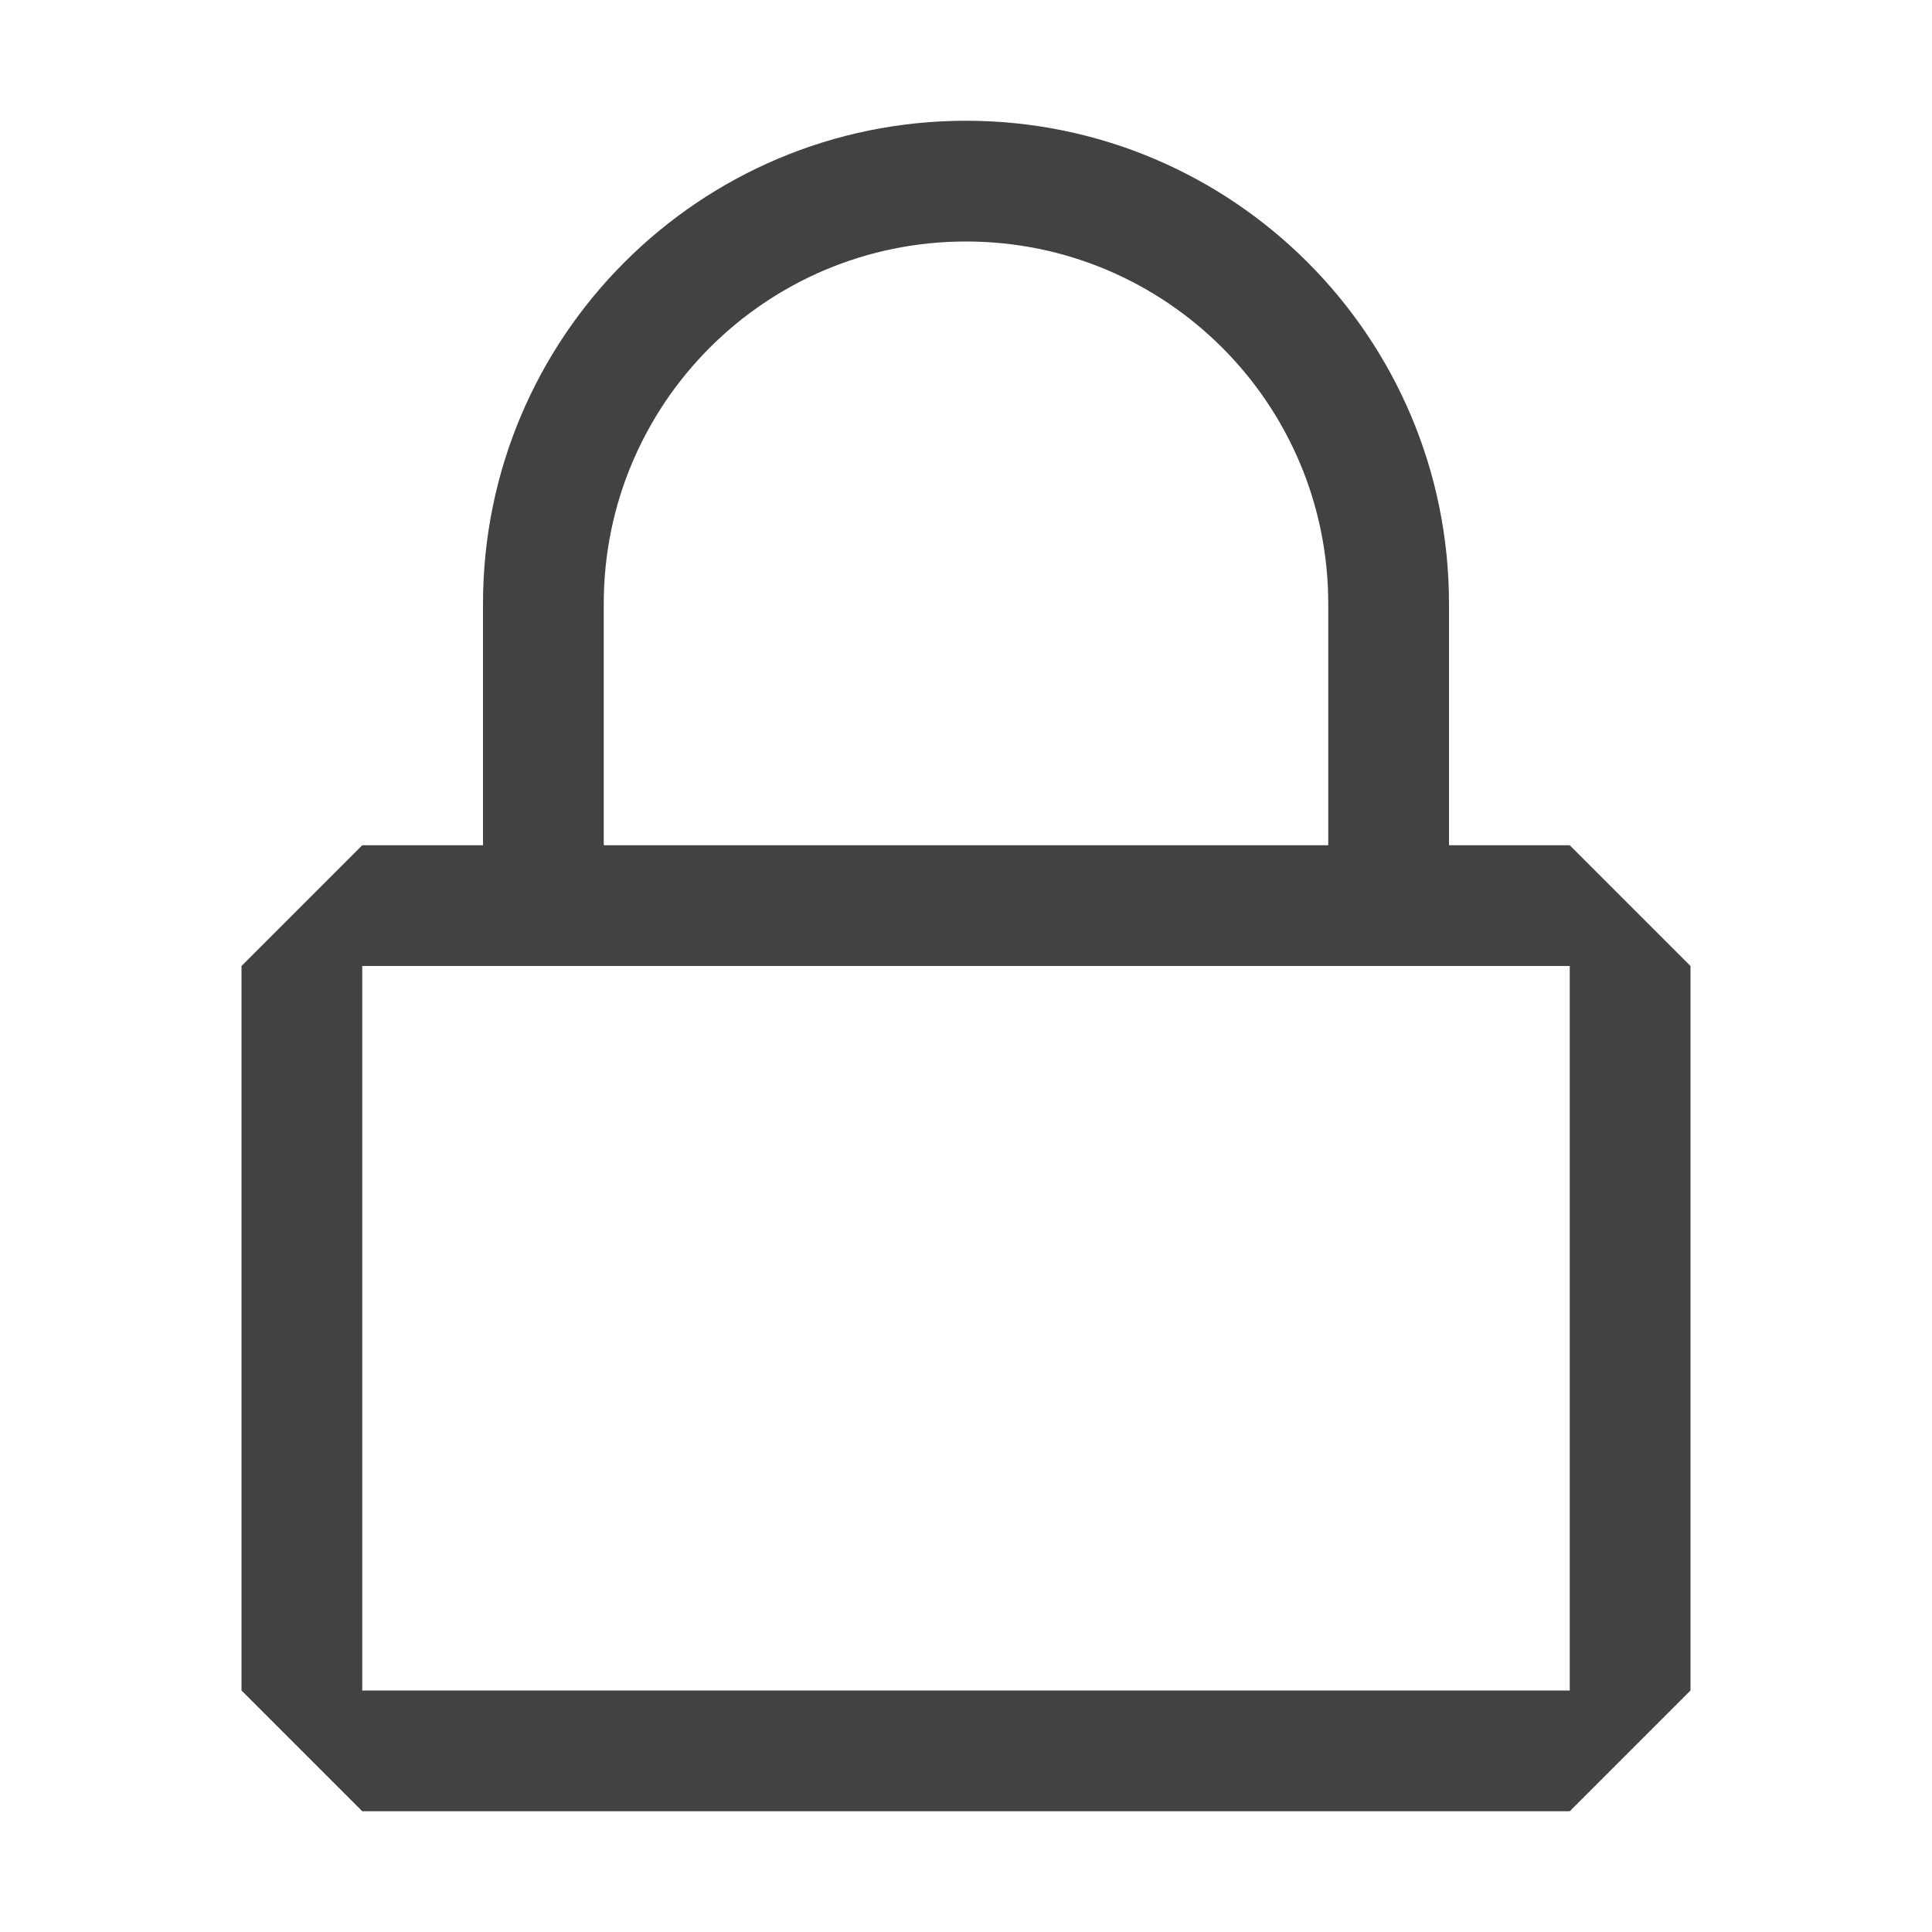
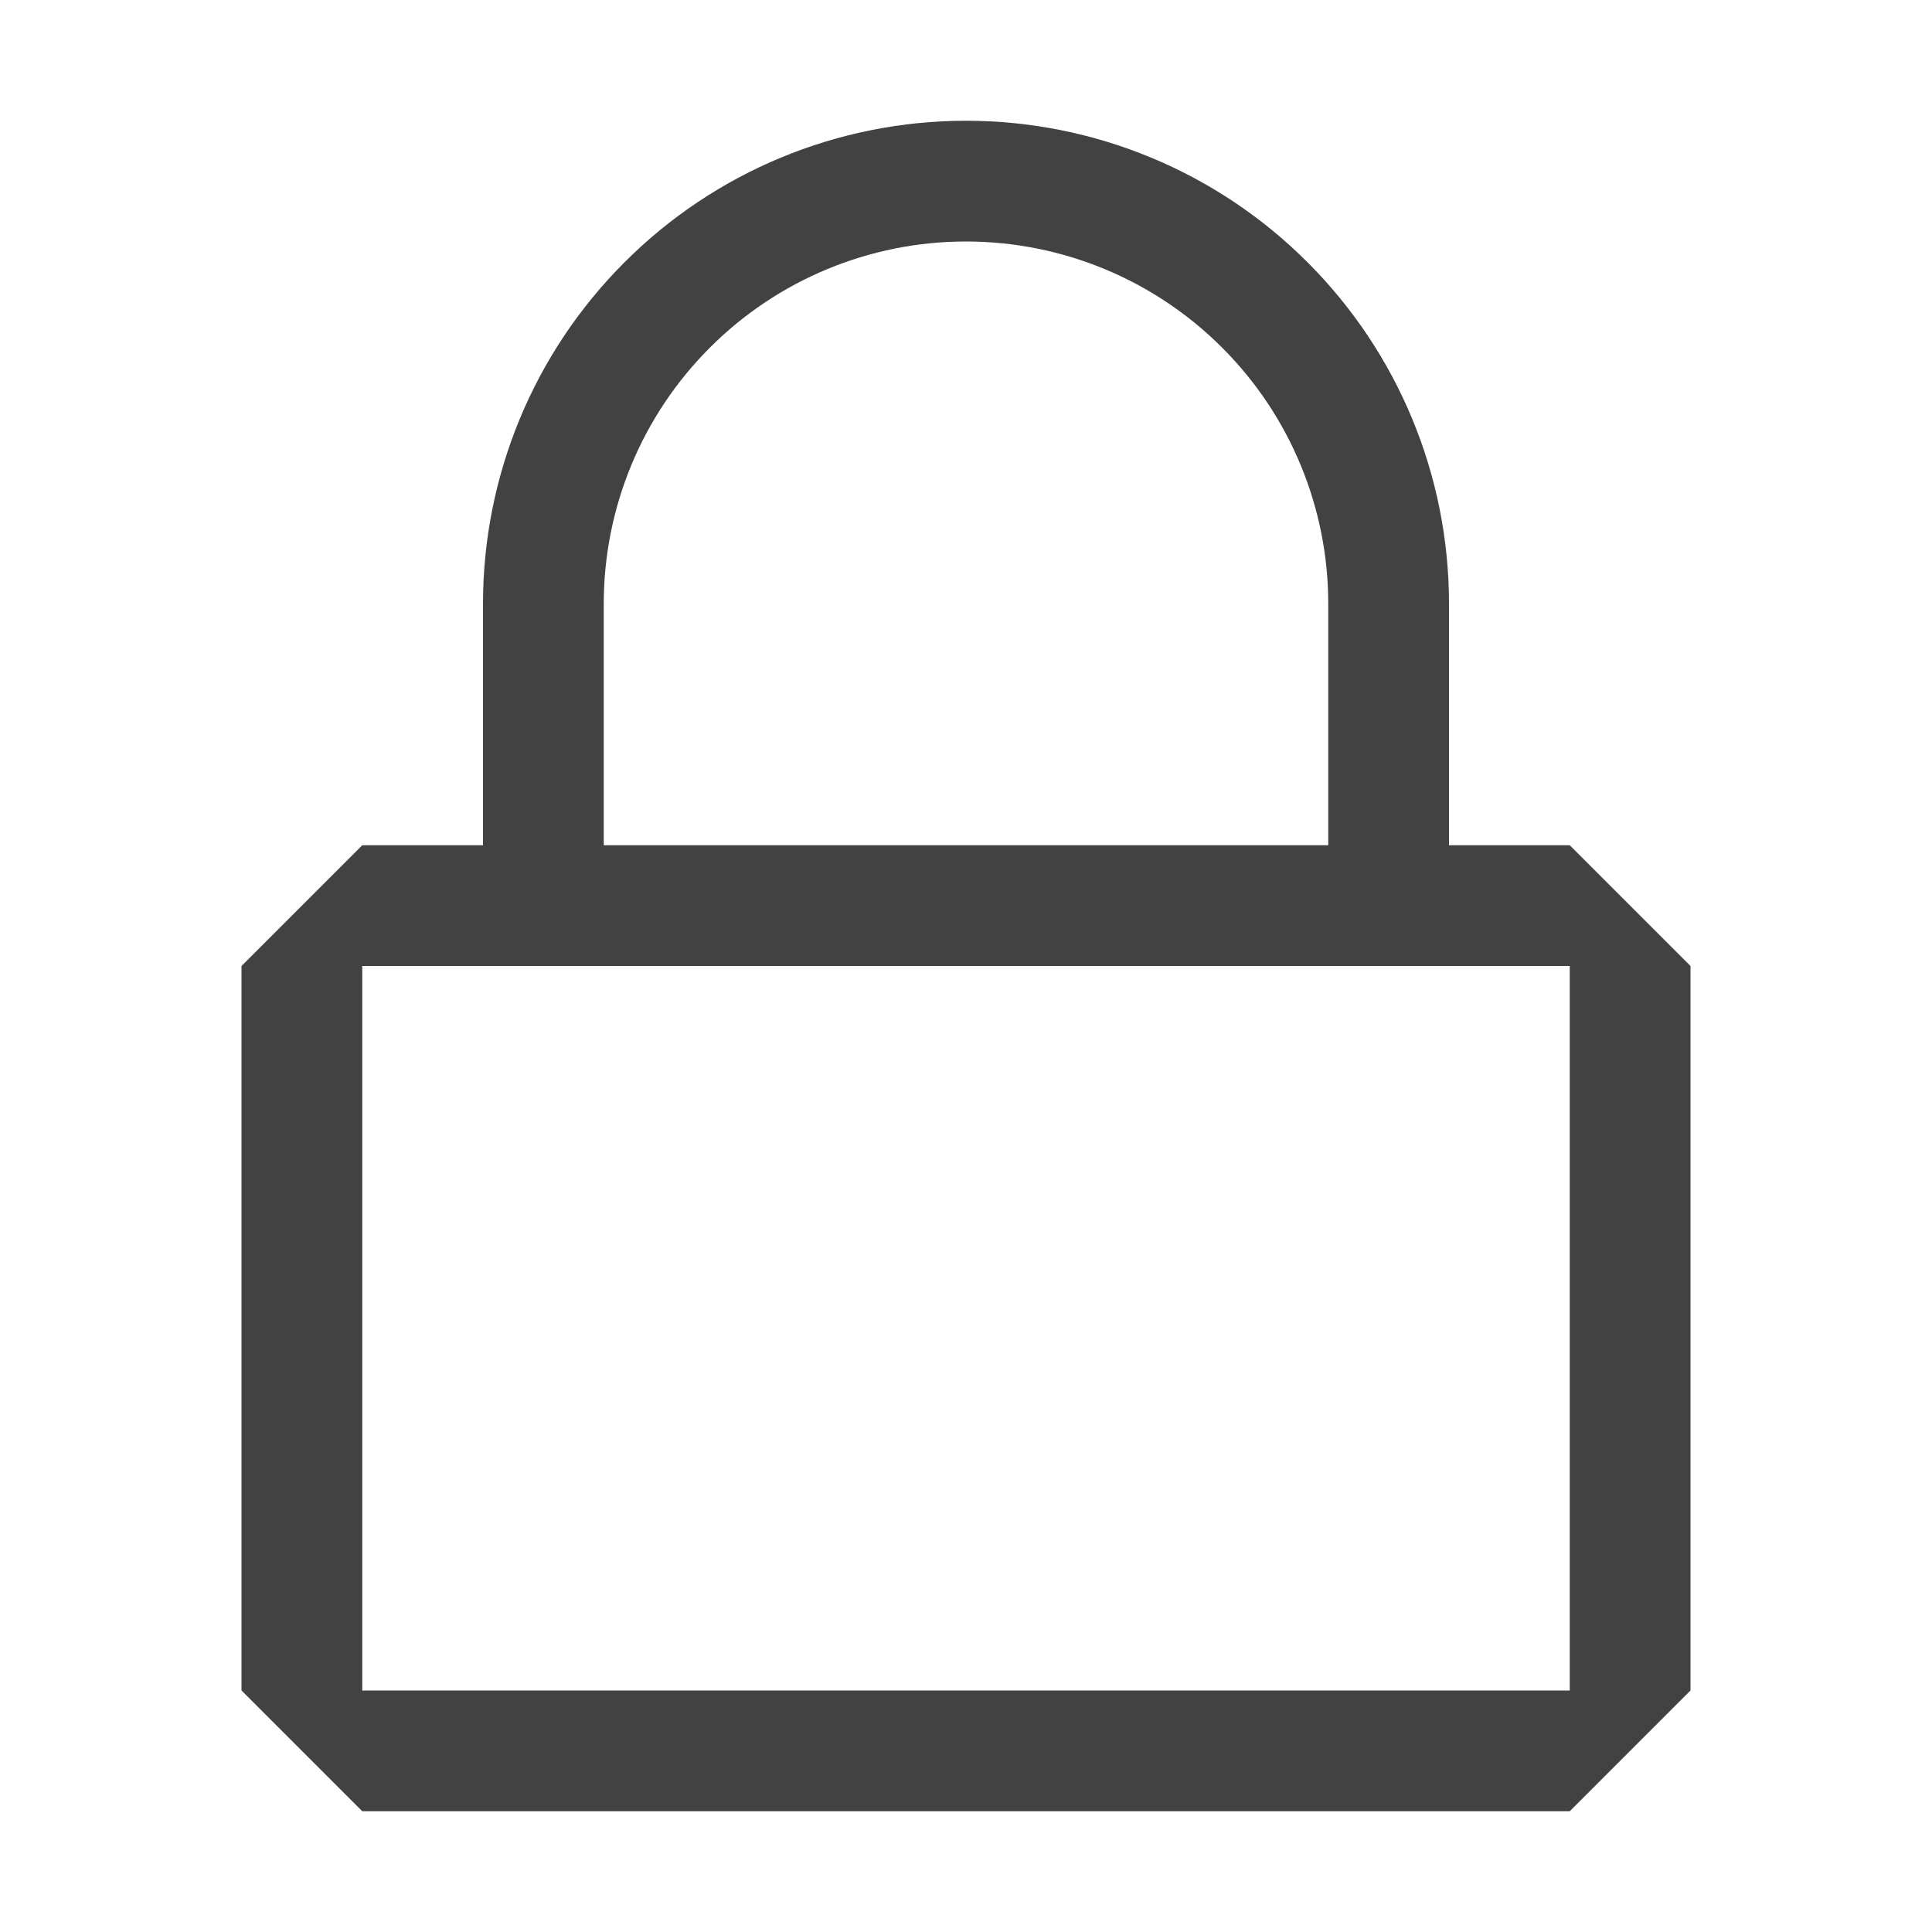
<svg xmlns="http://www.w3.org/2000/svg" width="16" height="16" viewBox="0 0 16 16" fill="none">
-   <path fill-rule="evenodd" clip-rule="evenodd" d="M11 5V7H5V5C5 3.343 6.343 2 8 2C9.657 2 11 3.343 11 5ZM4 7V5C4 2.791 5.791 1 8 1C10.209 1 12 2.791 12 5V7H13L14 8V14L13 15H3L2 14V8L3 7H4ZM3 14V8H4H5H11H12H13V14H3Z" fill="#424242" />
+   <path d="M13 7H12V5C12 3.939 11.579 2.922 10.828 2.172C10.078 1.421 9.061 1 8 1C6.939 1 5.922 1.421 5.172 2.172C4.421 2.922 4 3.939 4 5V7H3L2 8V14L3 15H13L14 14V8L13 7ZM5 5C5 4.204 5.316 3.441 5.879 2.879C6.441 2.316 7.204 2 8 2C8.796 2 9.559 2.316 10.121 2.879C10.684 3.441 11 4.204 11 5V7H5V5ZM13 14H3V8H13V14Z" fill="#424242" />
</svg>
